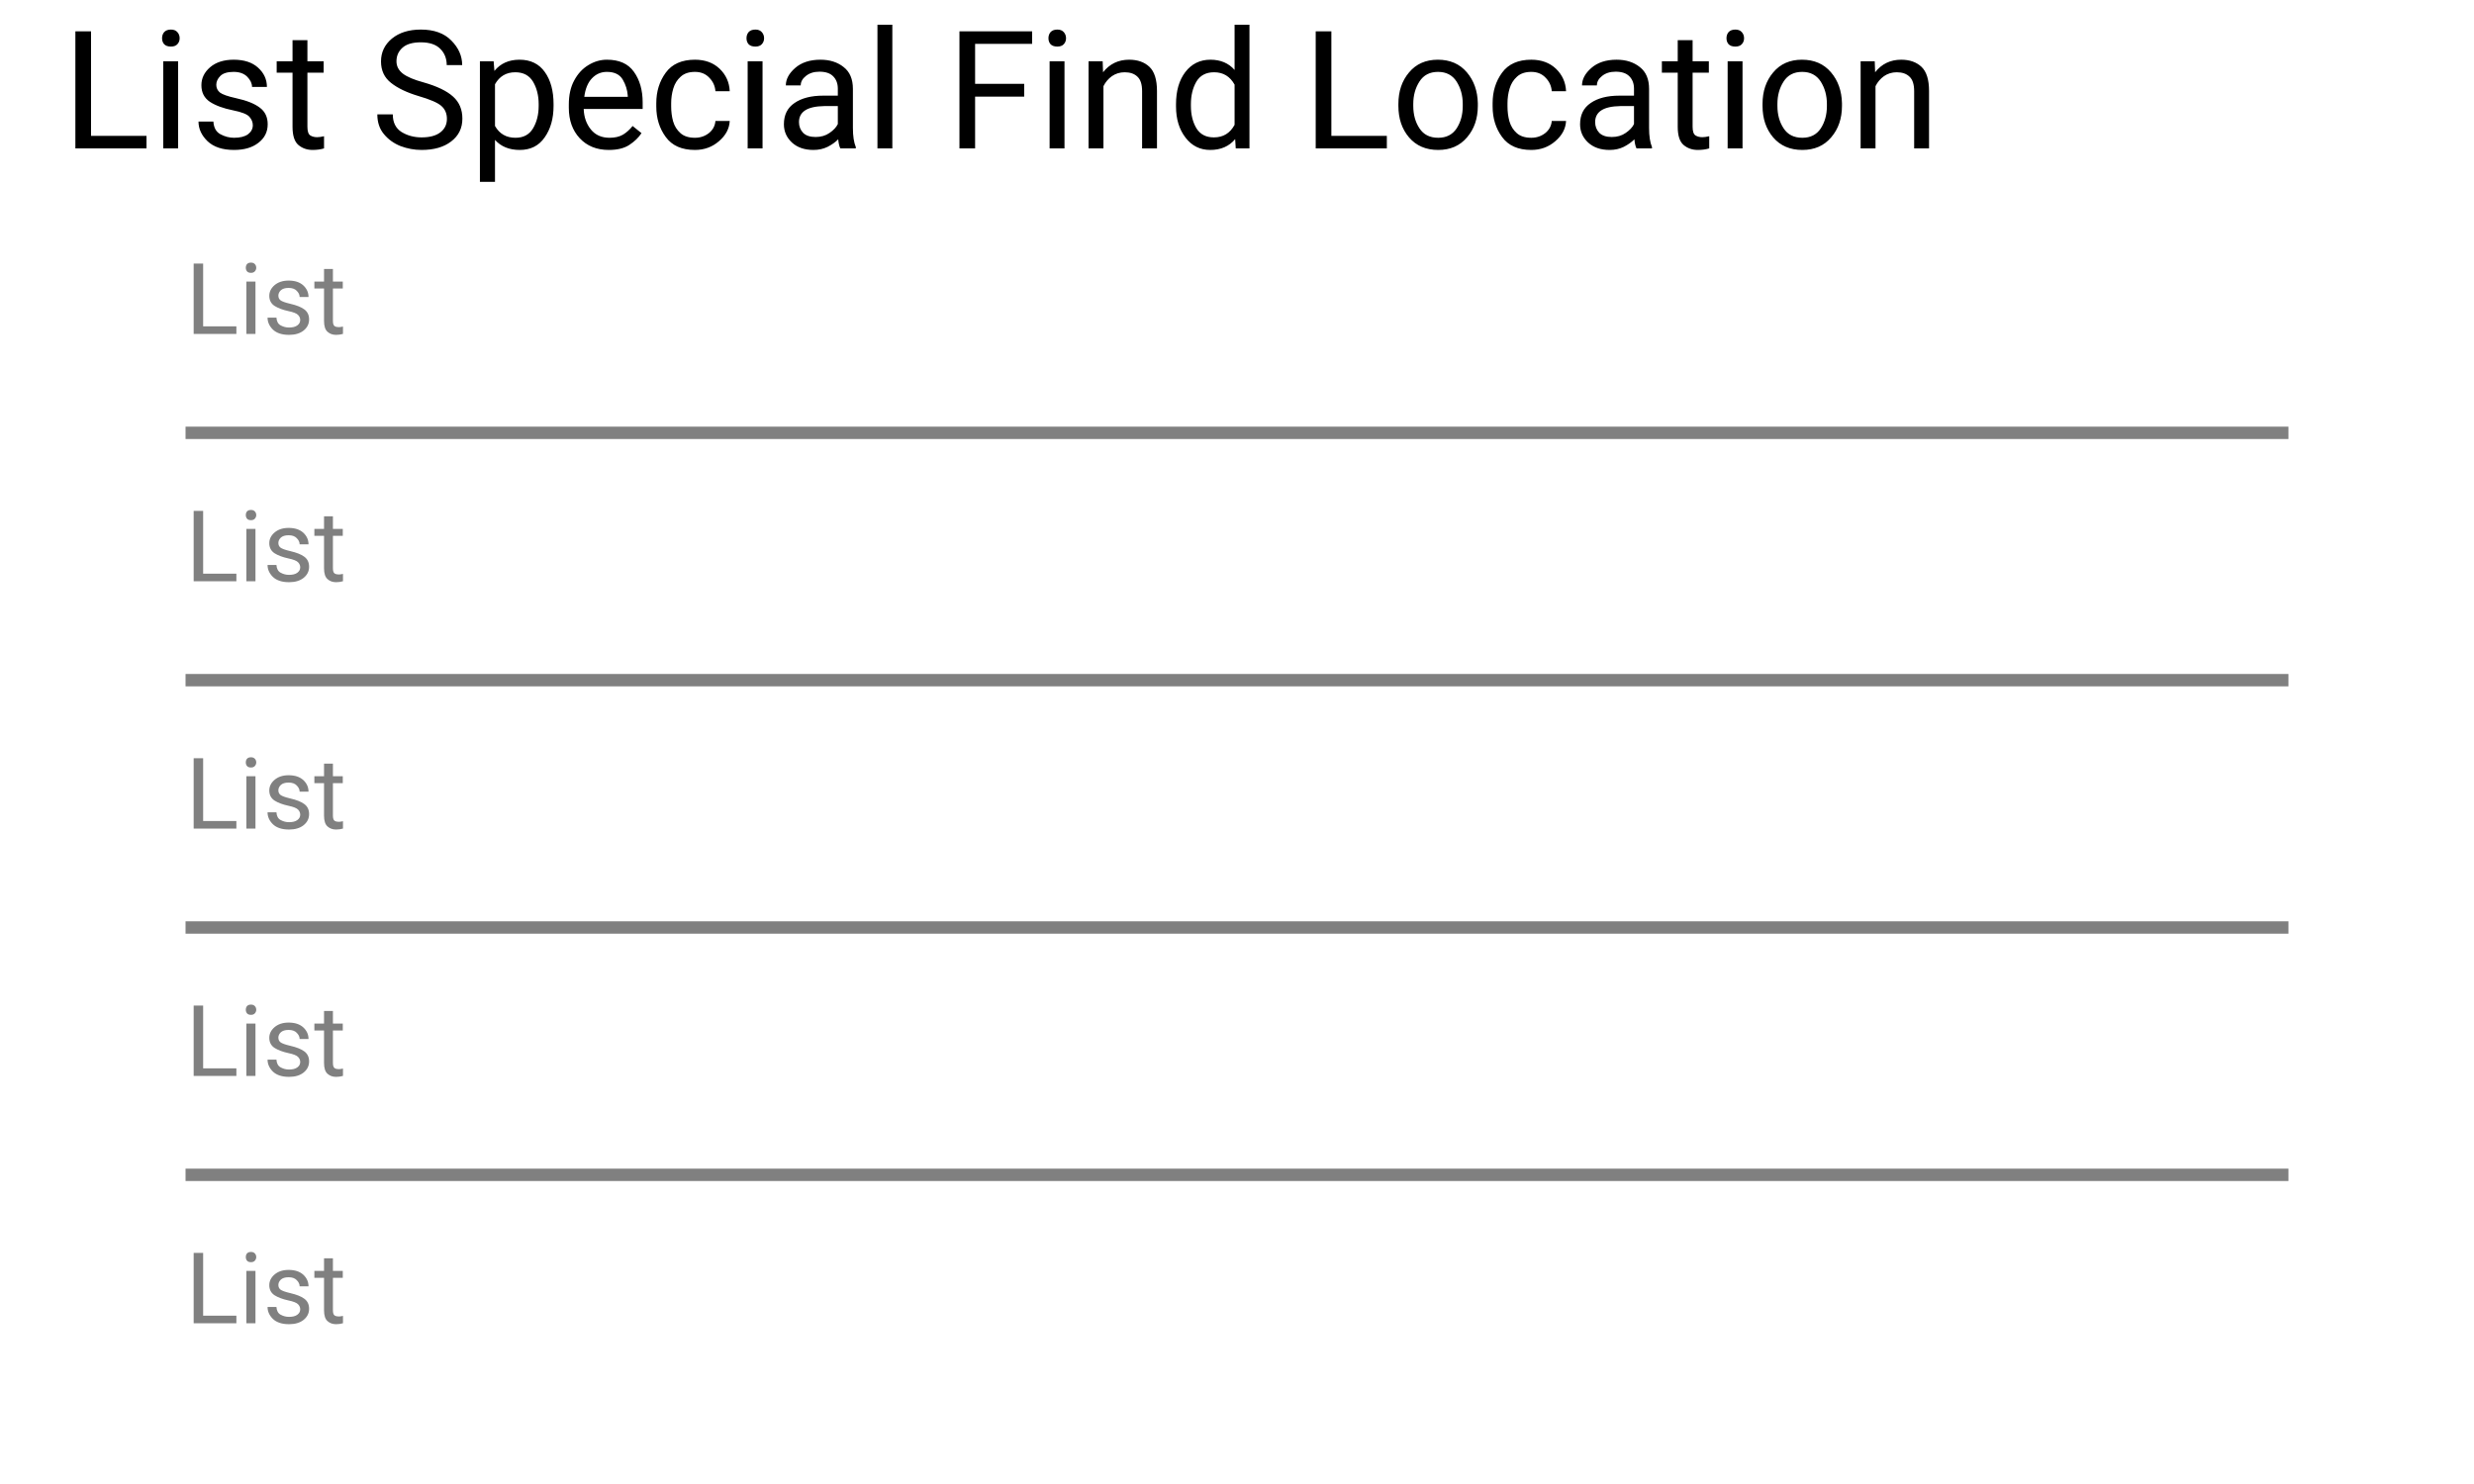
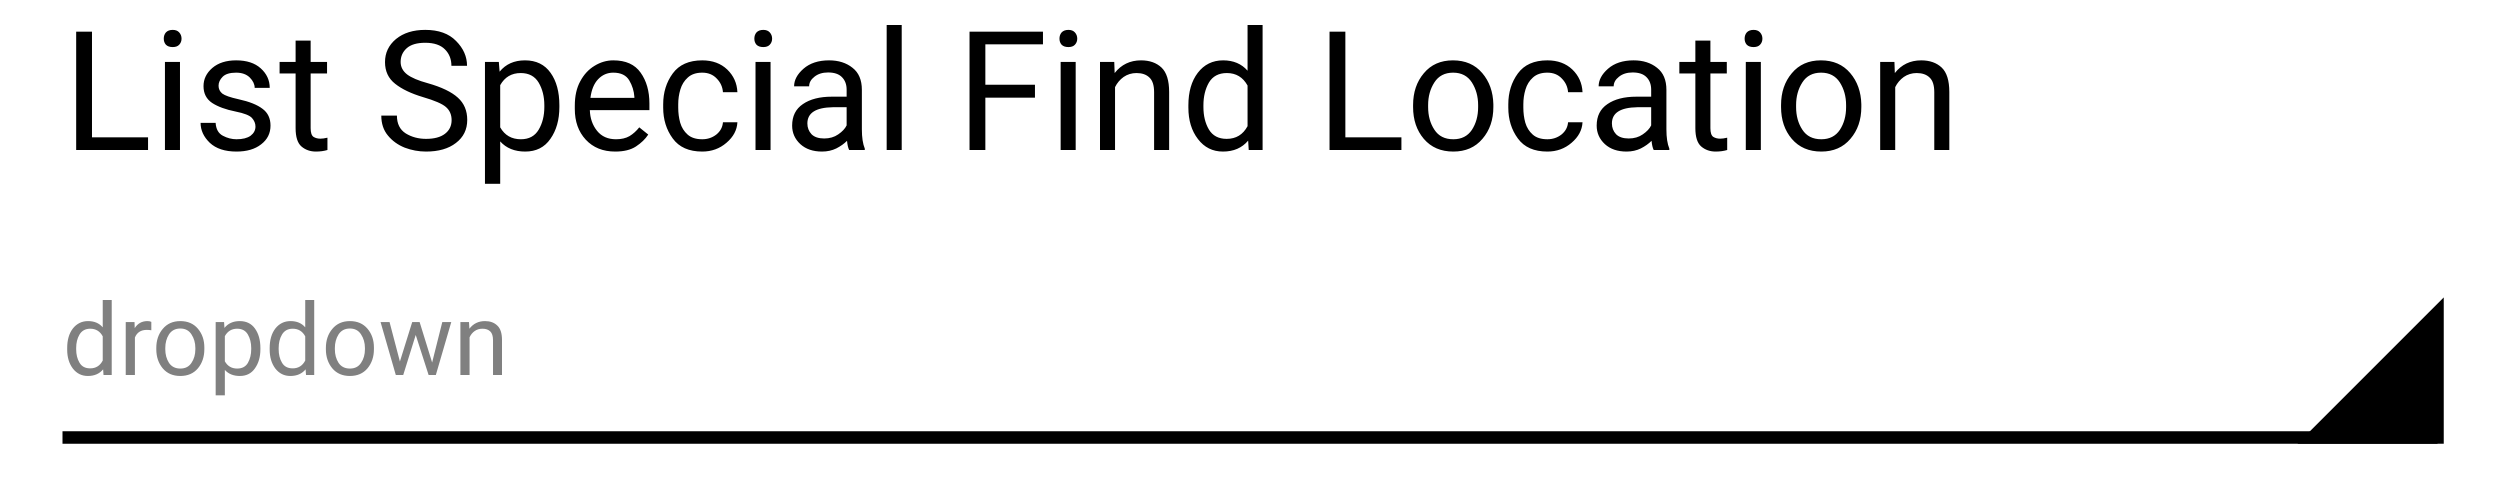
- <svg xmlns="http://www.w3.org/2000/svg" width="200" height="120" version="1.1">
+ <svg xmlns="http://www.w3.org/2000/svg" width="200" height="40" version="1.1">
  <style>
@font-face {
    font-family: 'Roboto';
    src: url('/usr/share/fonts/truetype/roboto/Roboto.ttf') format('truetype');
    font-weight: normal;
    font-style: normal;
}

</style>
-   <rect x="0" y="0" width="200" height="120" fill="white" stroke-width="0" />
-   <path d="M 15 35 L 185 35           M 15 55 L 185 55           M 15 75 L 185 75          M 15 95 L 185 95" stroke="gray" stroke-width="1" />
-   <text x="15" y="27" font-family="Roboto" font-size="8" fill="gray"> List </text>
-   <text x="15" y="47" font-family="Roboto" font-size="8" fill="gray"> List </text>
-   <text x="15" y="67" font-family="Roboto" font-size="8" fill="gray"> List </text>
-   <text x="15" y="87" font-family="Roboto" font-size="8" fill="gray"> List </text>
-   <text x="15" y="107" font-family="Roboto" font-size="8" fill="gray"> List </text>			
+   <rect x="0" y="0" width="200" height="40" fill="white" stroke-width="0" />
+   <path d="M 5 35 L 195 35" stroke="black" fill="black" stroke-width="1" />
+   <path d="M 185 35 L 195 35 L 195 25 Z" stroke="black" fill="black" stroke-width="1" />
+   <text x="5" y="30" font-family="Roboto" font-size="8" fill="gray"> dropdown </text>

- line 15,35 185,35
- line 15,55 185,55
- line 15,75 185,75
- line 15,95 185,95
+ line 5,75 195,75 
+ polyline 180,75 195,75 195,60

+ fill gray
+ stroke gray
+ stroke-width 0
+ stroke-opacity 0

- font-size 8
- text 15,30 "List"
- text 15,50 "List"
- text 15,70 "List"
- text 15,90 "List"
- text 15,110 "List"
- 
- 
- 
+ font-size 10
+ text 10,70 "Dropdown"		
<text x="5" y="12" font-family="Roboto" font-size="10pt" fill="black"> List Special Find Location </text>
stroke black
fill black
stroke-width 0
stroke-opacity 0
font-size 16
</svg>
